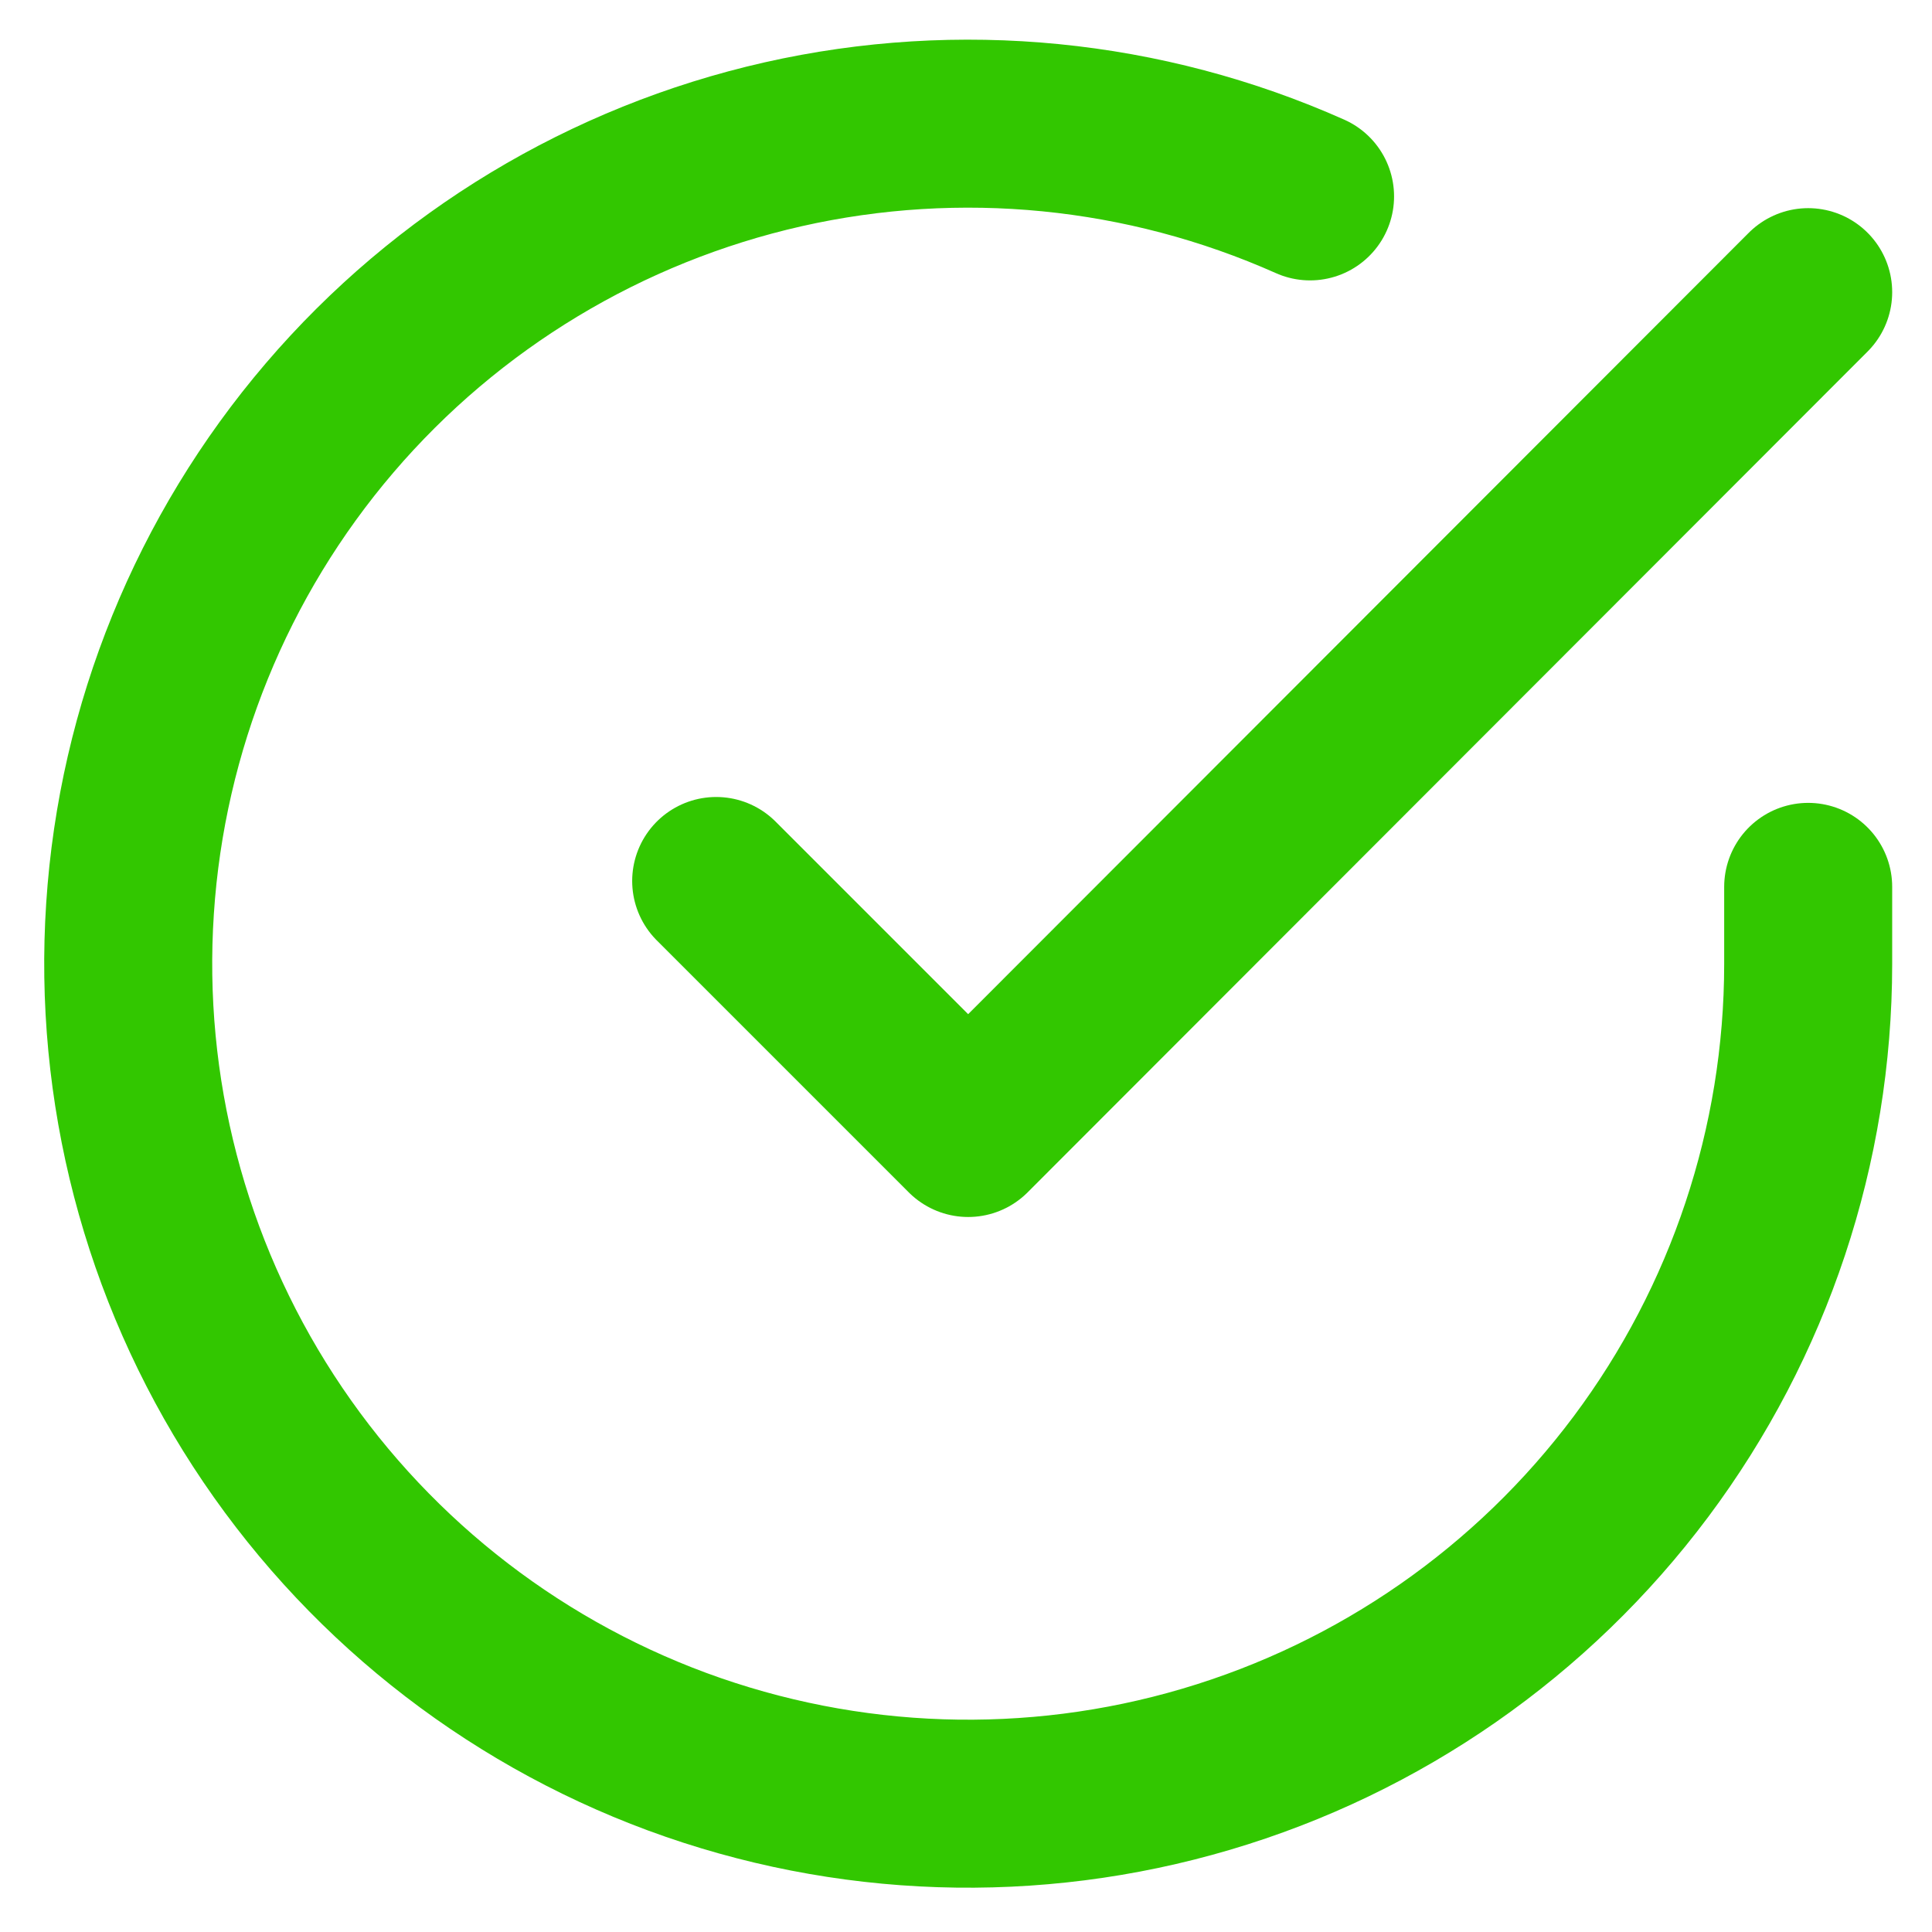
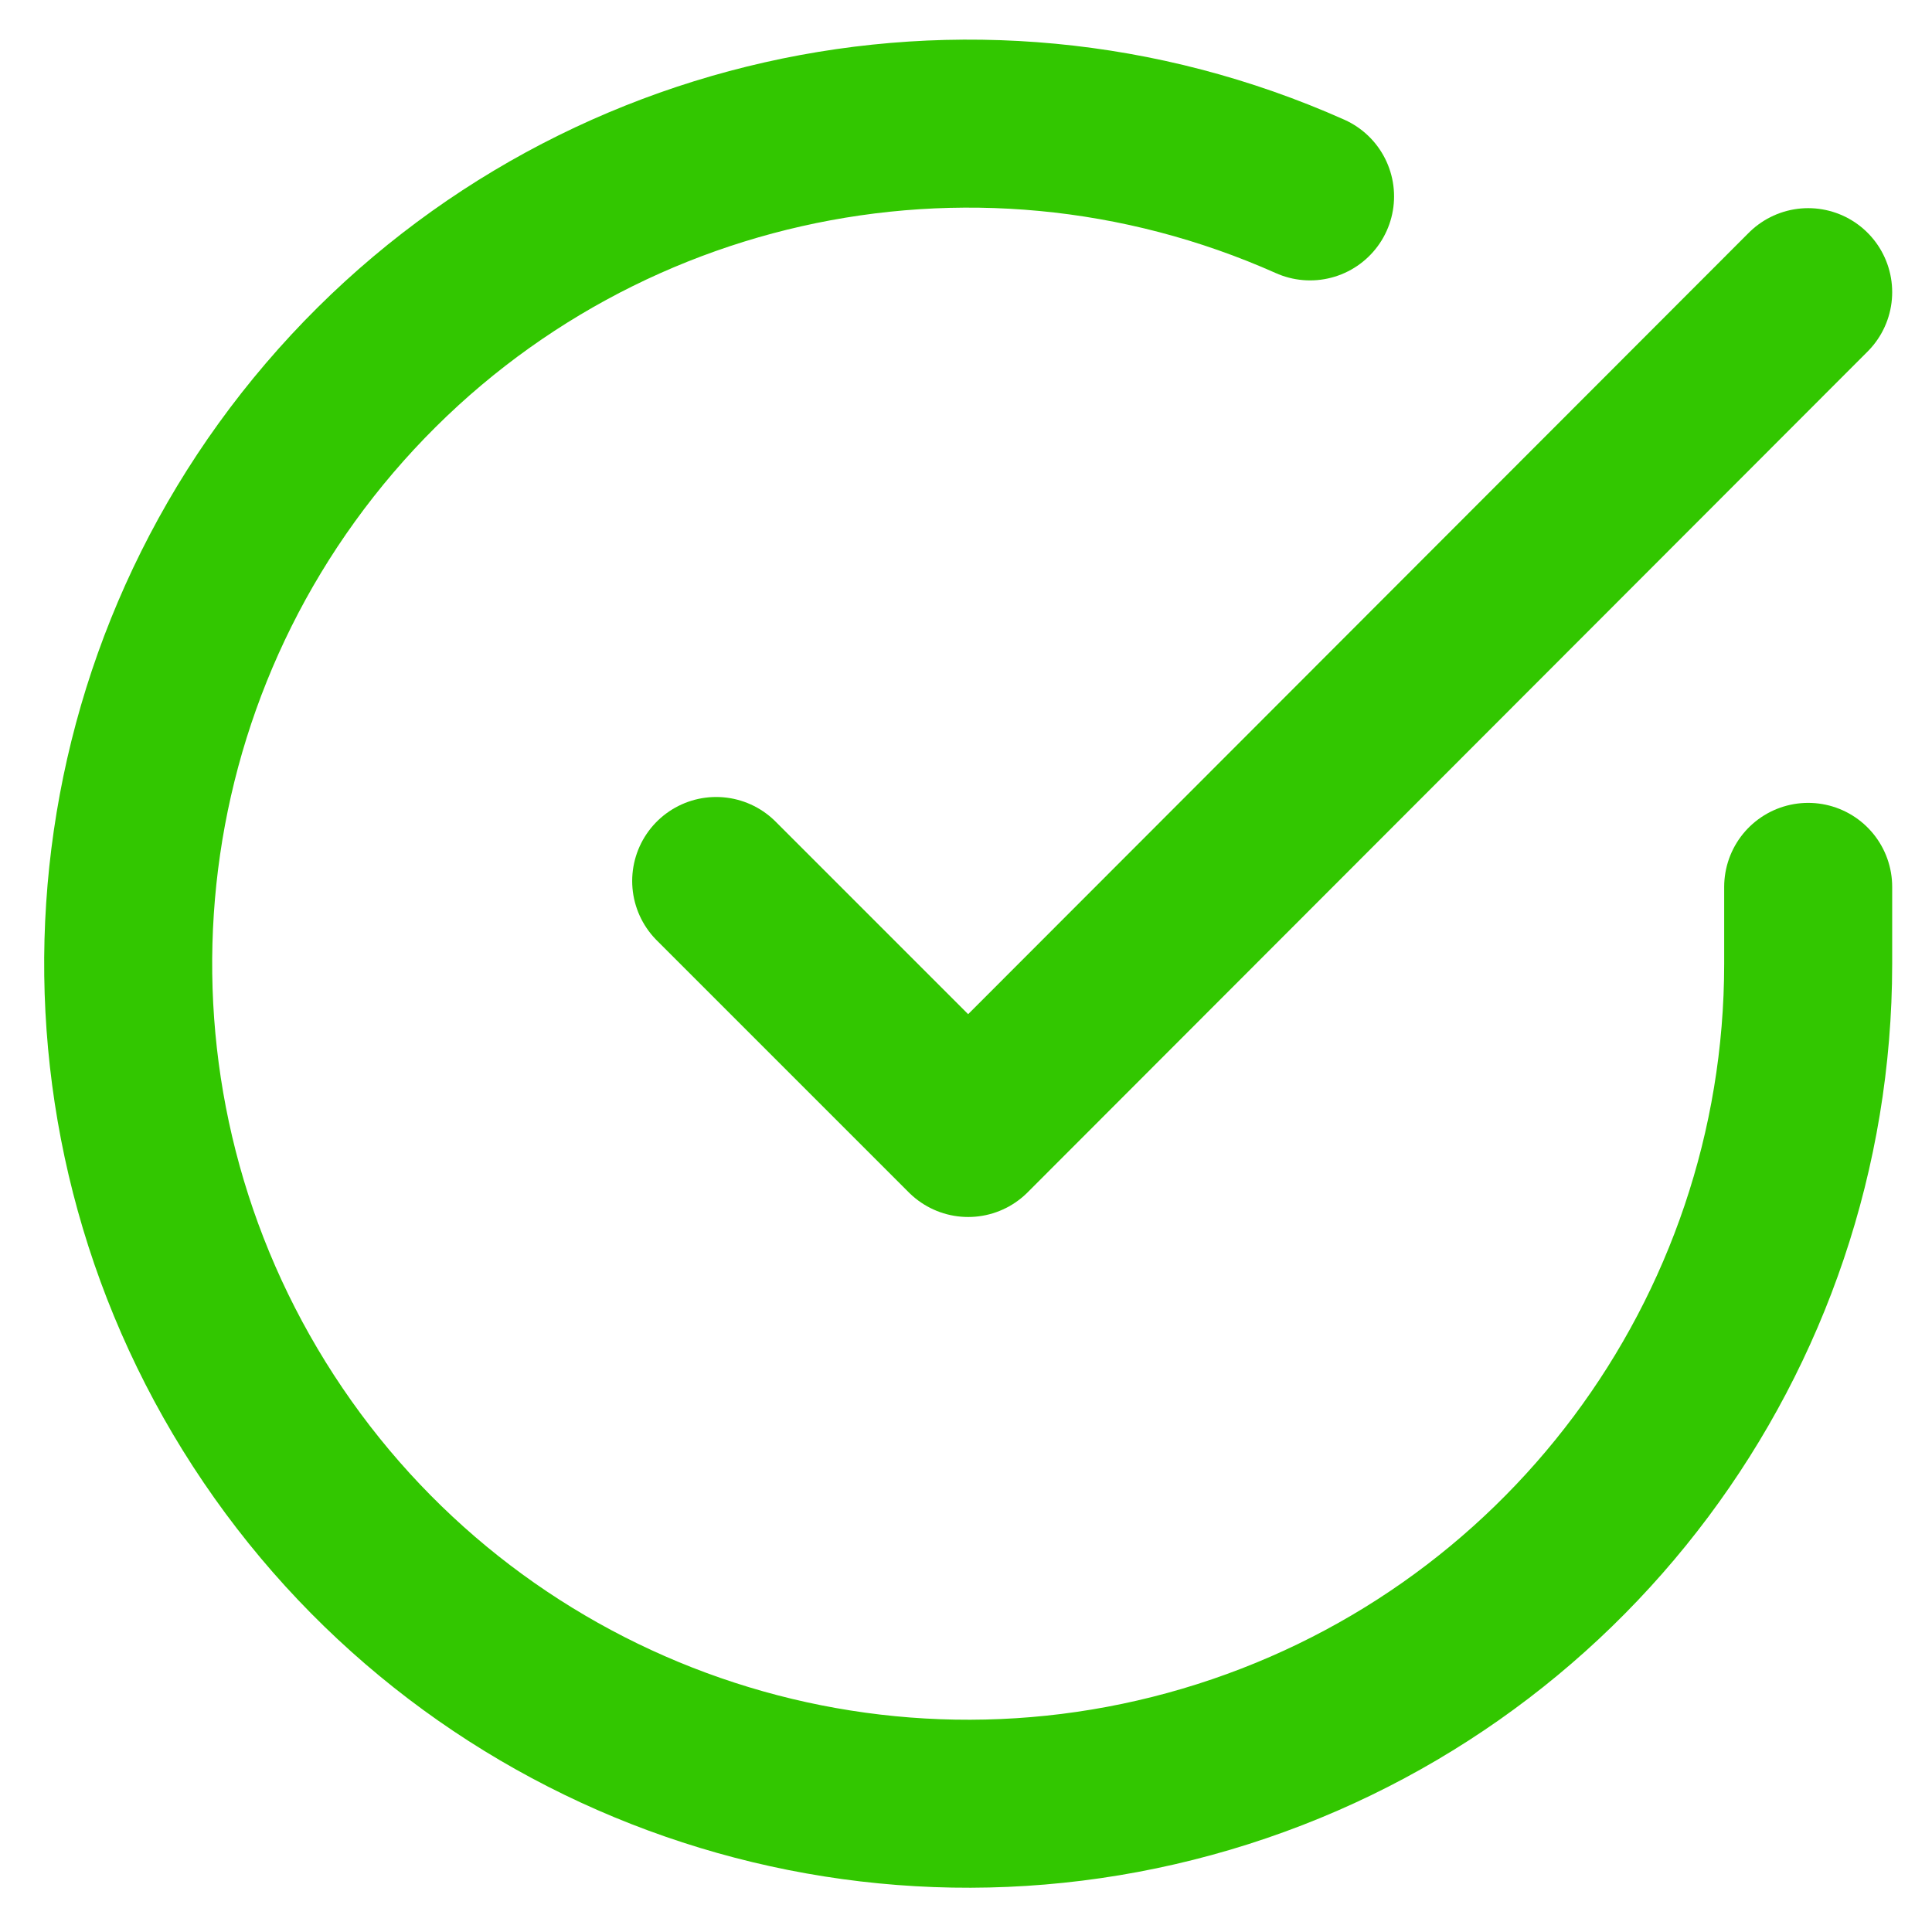
- <svg xmlns="http://www.w3.org/2000/svg" width="23" height="23" viewBox="0 0 23 23" fill="none">
-   <path d="M21.526 10.558V11.478C21.525 13.635 20.826 15.733 19.535 17.46C18.244 19.187 16.429 20.451 14.361 21.062C12.293 21.674 10.083 21.6 8.06 20.853C6.038 20.105 4.311 18.724 3.137 16.915C1.963 15.106 1.406 12.966 1.548 10.815C1.689 8.663 2.523 6.614 3.924 4.975C5.325 3.336 7.219 2.194 9.322 1.718C11.425 1.243 13.626 1.46 15.596 2.338" stroke="#32C700" stroke-width="2" stroke-linecap="round" stroke-linejoin="round" />
-   <path d="M21.526 3.478L11.526 13.488L8.526 10.488" stroke="#32C700" stroke-width="2" stroke-linecap="round" stroke-linejoin="round" />
+ <svg xmlns="http://www.w3.org/2000/svg" width="23" height="23" fill="none">
+   <path d="M21.526 10.558v.92a10 10 0 11-5.93-9.14" stroke="#32C700" stroke-width="2" stroke-linecap="round" stroke-linejoin="round" />
+   <path d="M21.526 3.478l-10 10.01-3-3" stroke="#32C700" stroke-width="2" stroke-linecap="round" stroke-linejoin="round" />
</svg>
